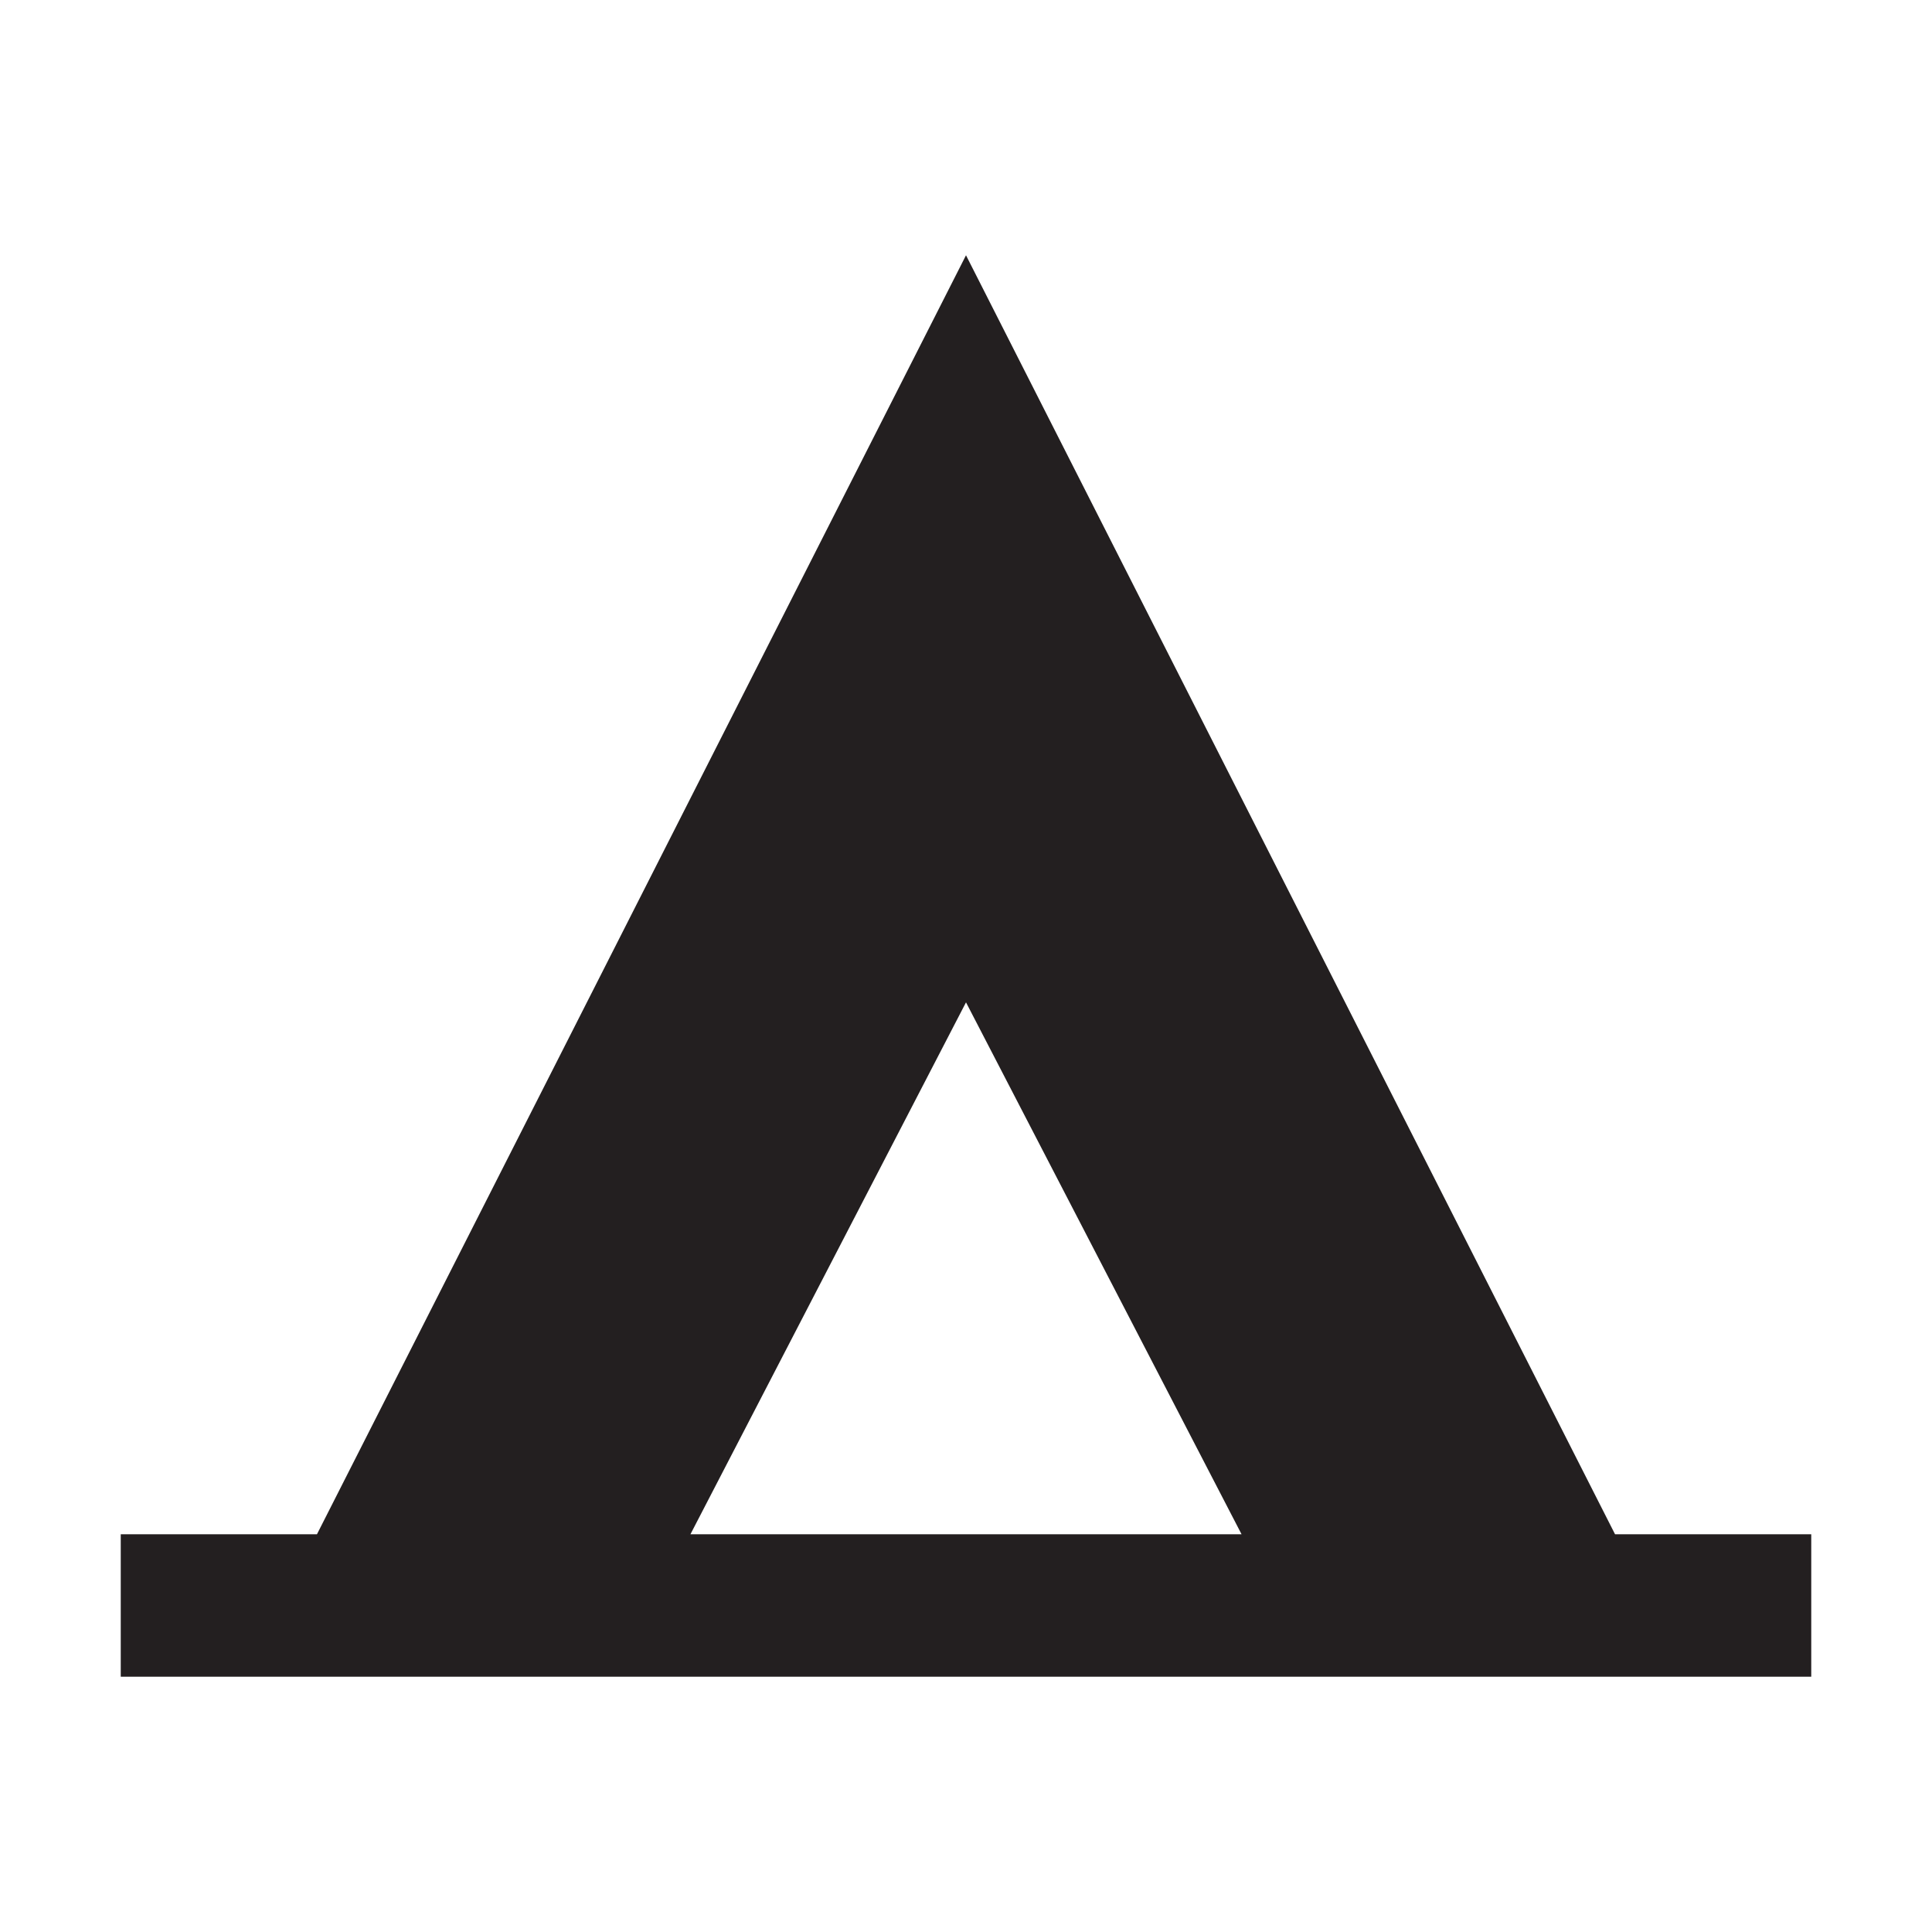
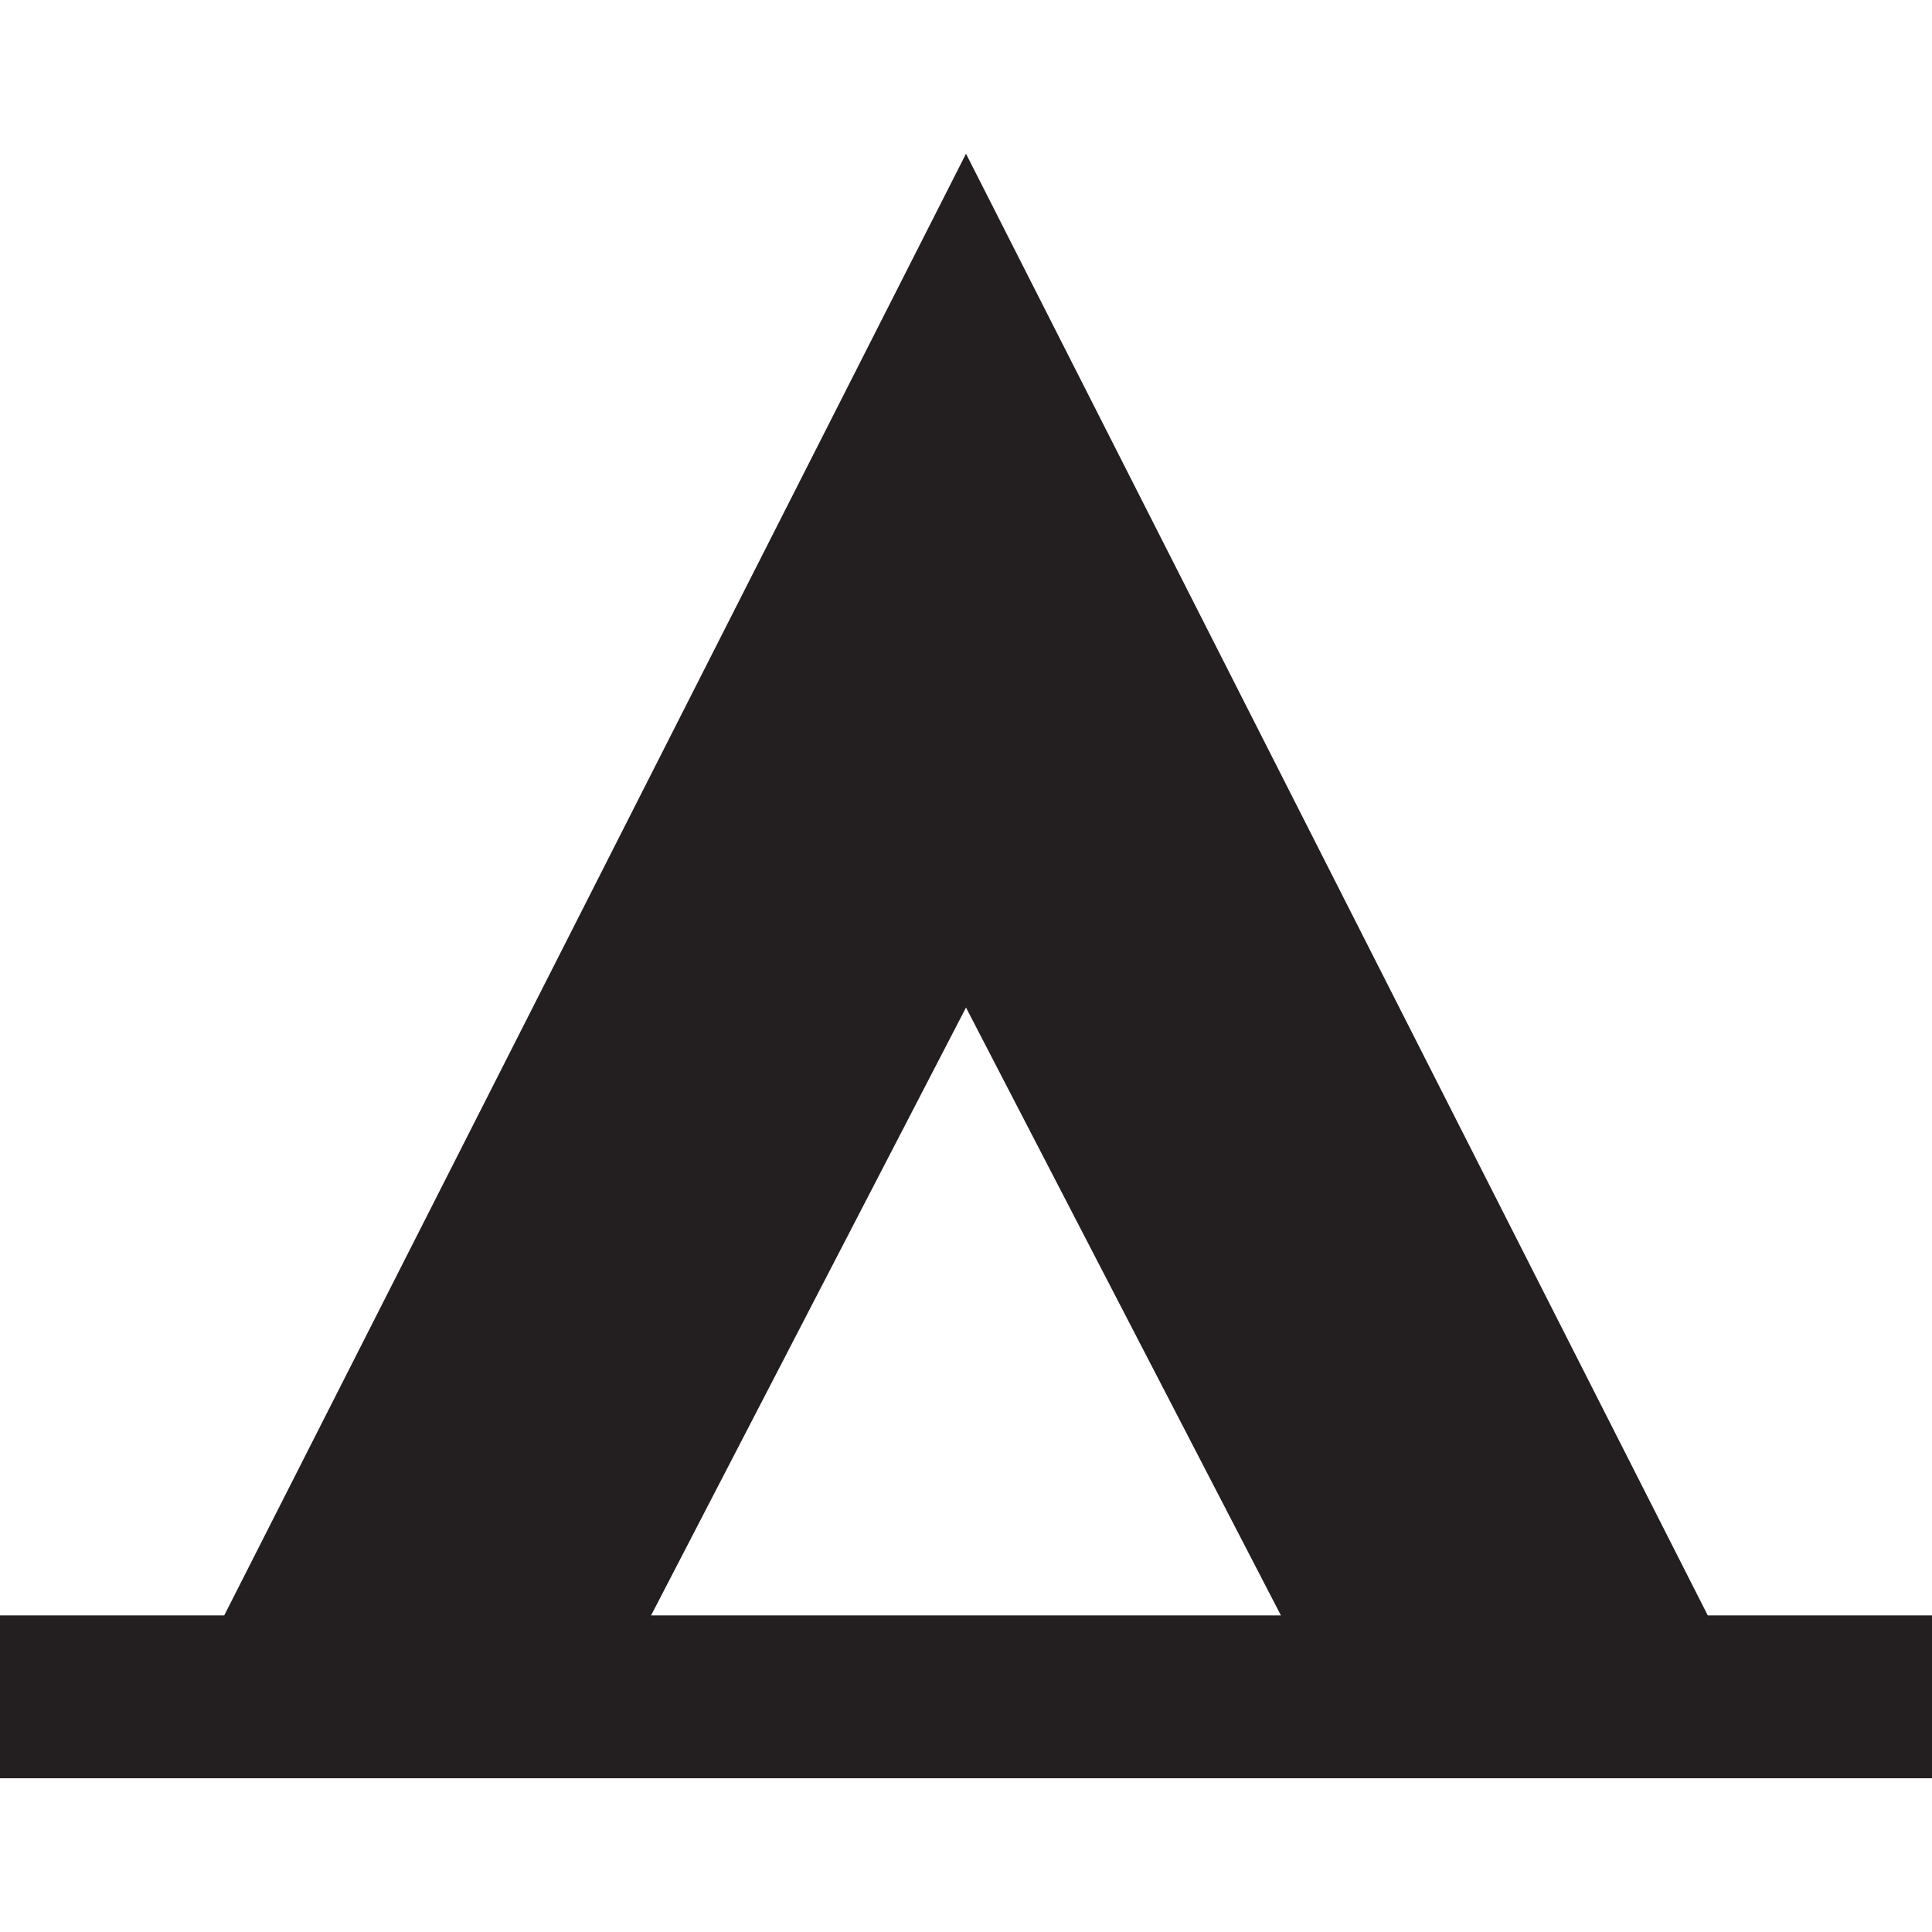
- <svg xmlns="http://www.w3.org/2000/svg" version="1.1" id="Layer_1" x="0px" y="0px" width="16px" height="16px" viewBox="-263.5 430.541 16 16" enable-background="new -263.5 430.541 16 16" xml:space="preserve">
-   <path fill="#231F20" d="M-250.125,443.247l-5.375-10.592l-5.375,10.592h-1.625v1.18h14v-1.18H-250.125z M-257.782,443.247  l2.282-4.405l2.282,4.405H-257.782z" />
+ <svg xmlns="http://www.w3.org/2000/svg" version="1.1" id="Layer_1" x="0px" y="0px" width="16px" height="16px" viewBox="-305.5 396.5 16 16" enable-background="new -305.5 396.5 16 16" xml:space="preserve">
+   <path fill="#231F20" d="M-291.357,409.878l-6.143-12.105l-6.143,12.105h-1.857v1.349h16v-1.349H-291.357z M-300.108,409.878  l2.608-5.034l2.608,5.034H-300.108z" />
</svg>
